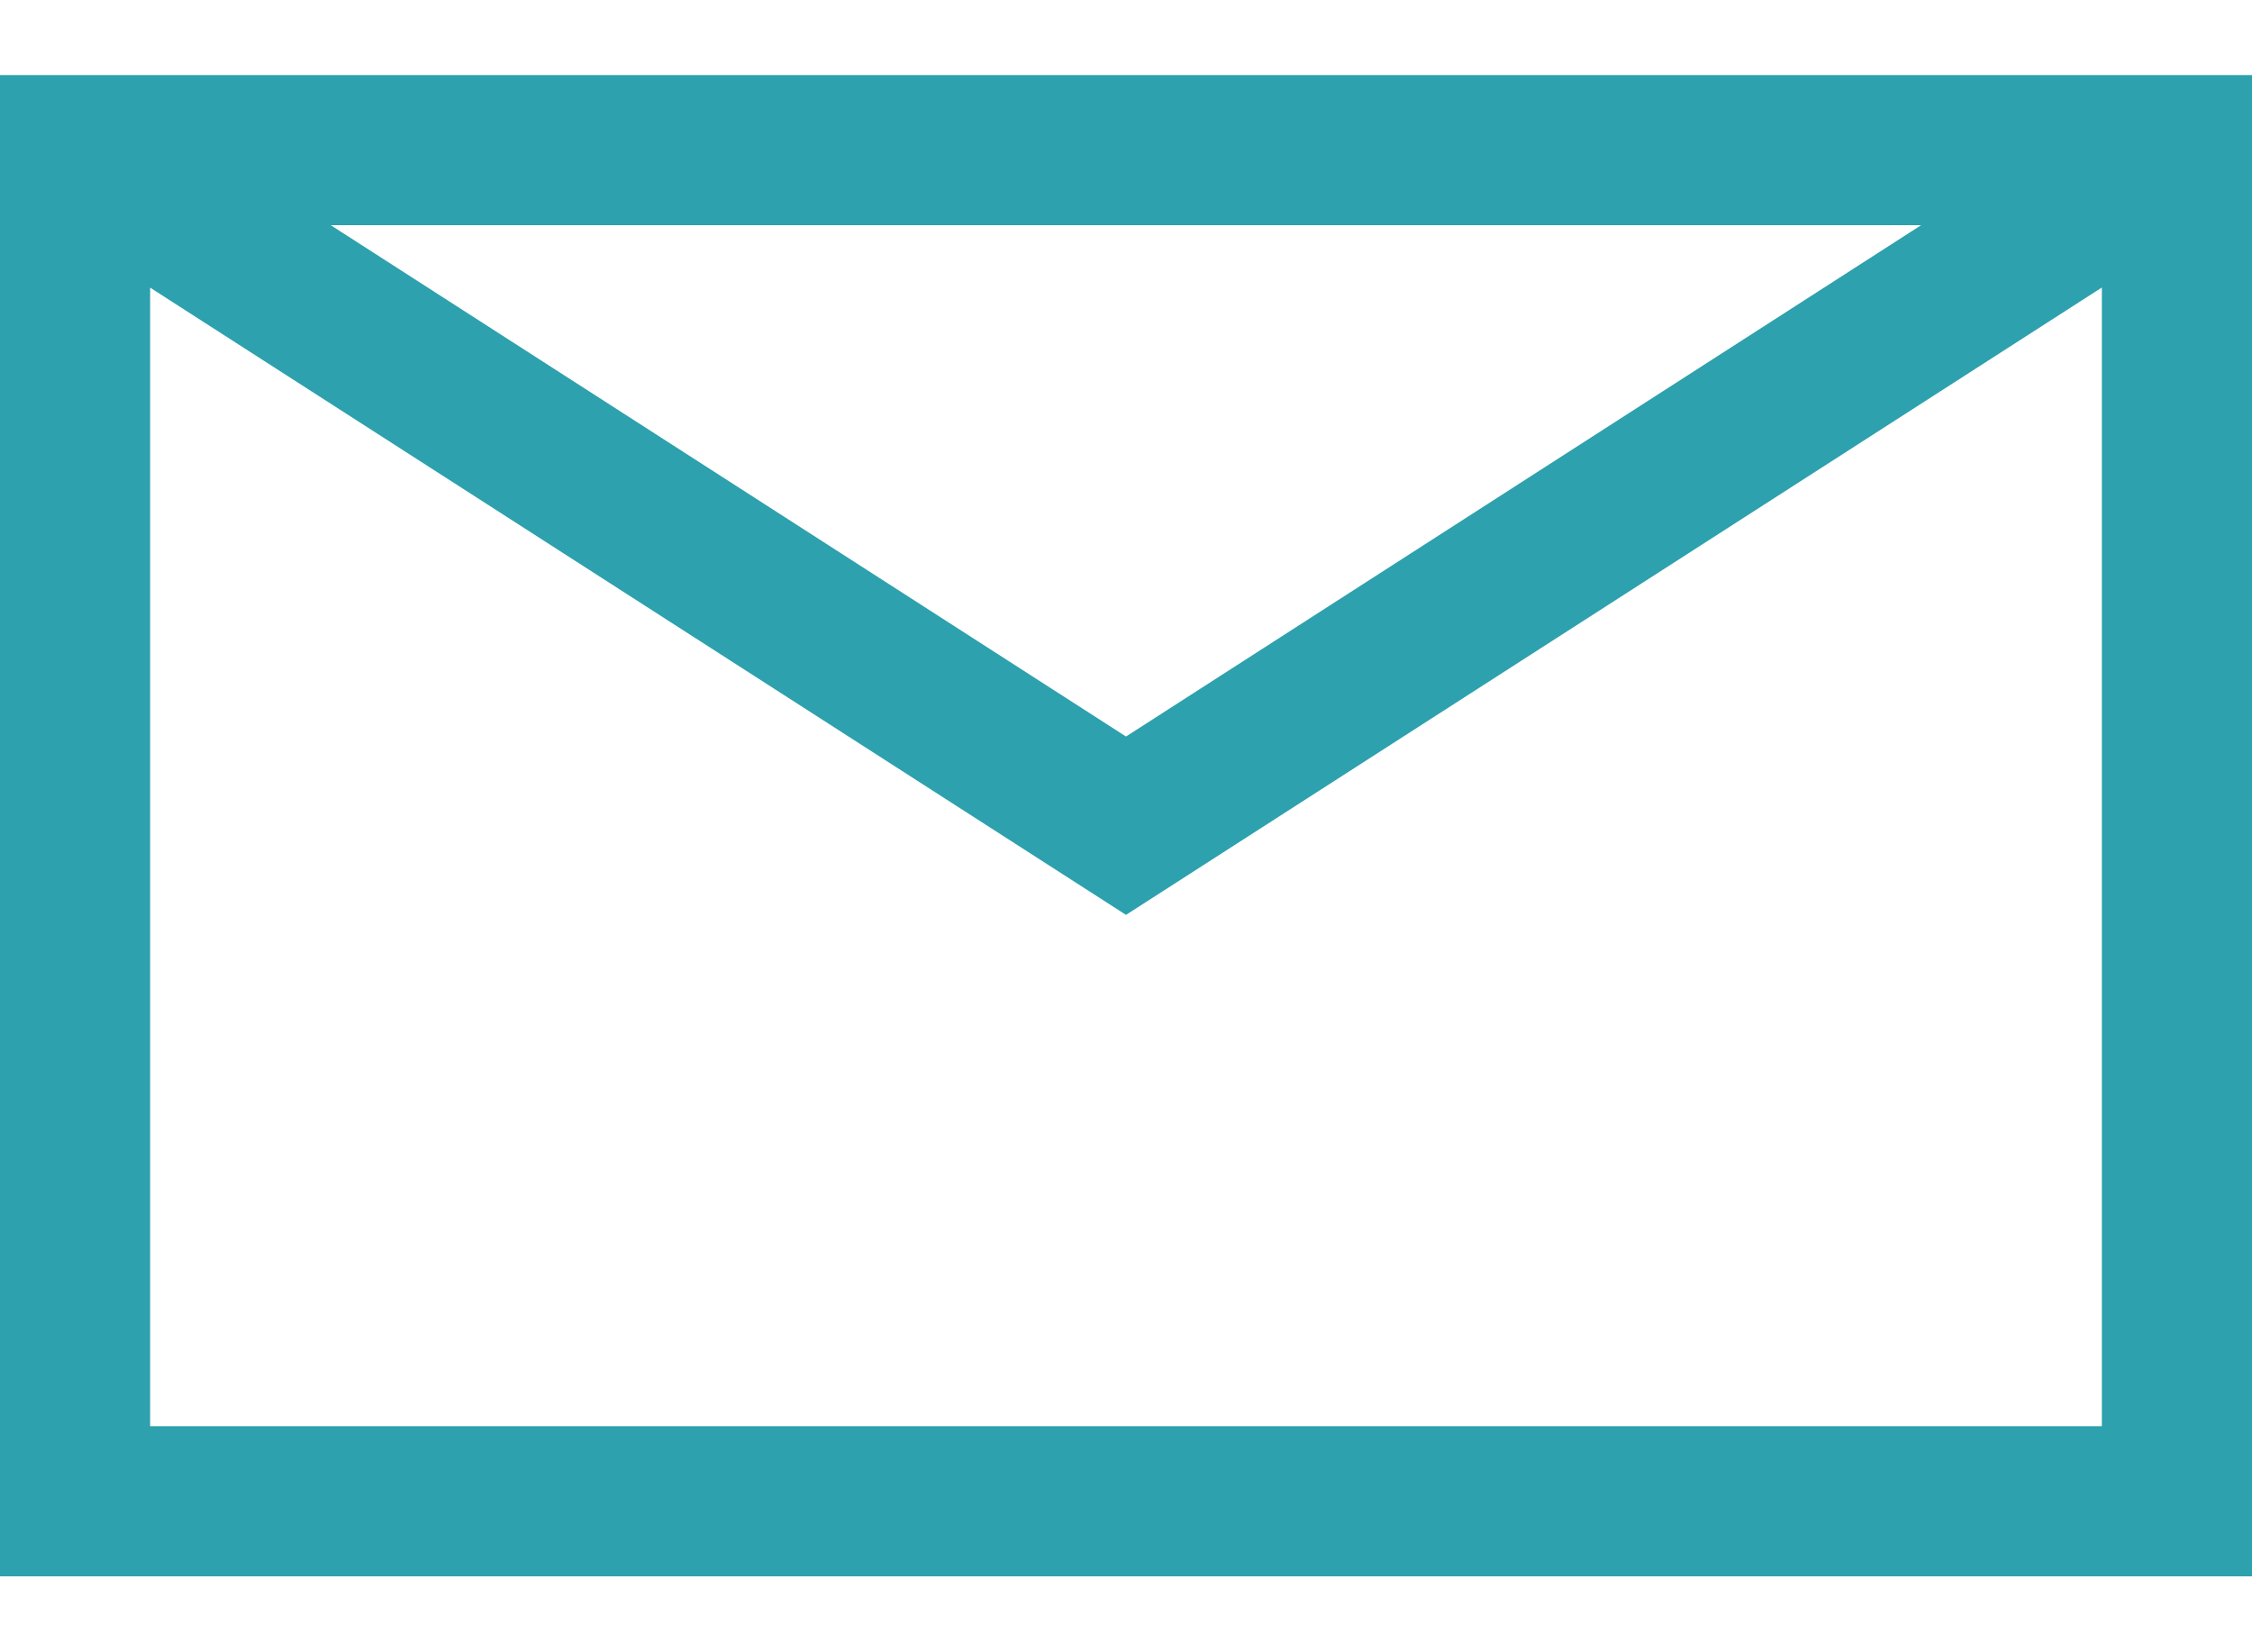
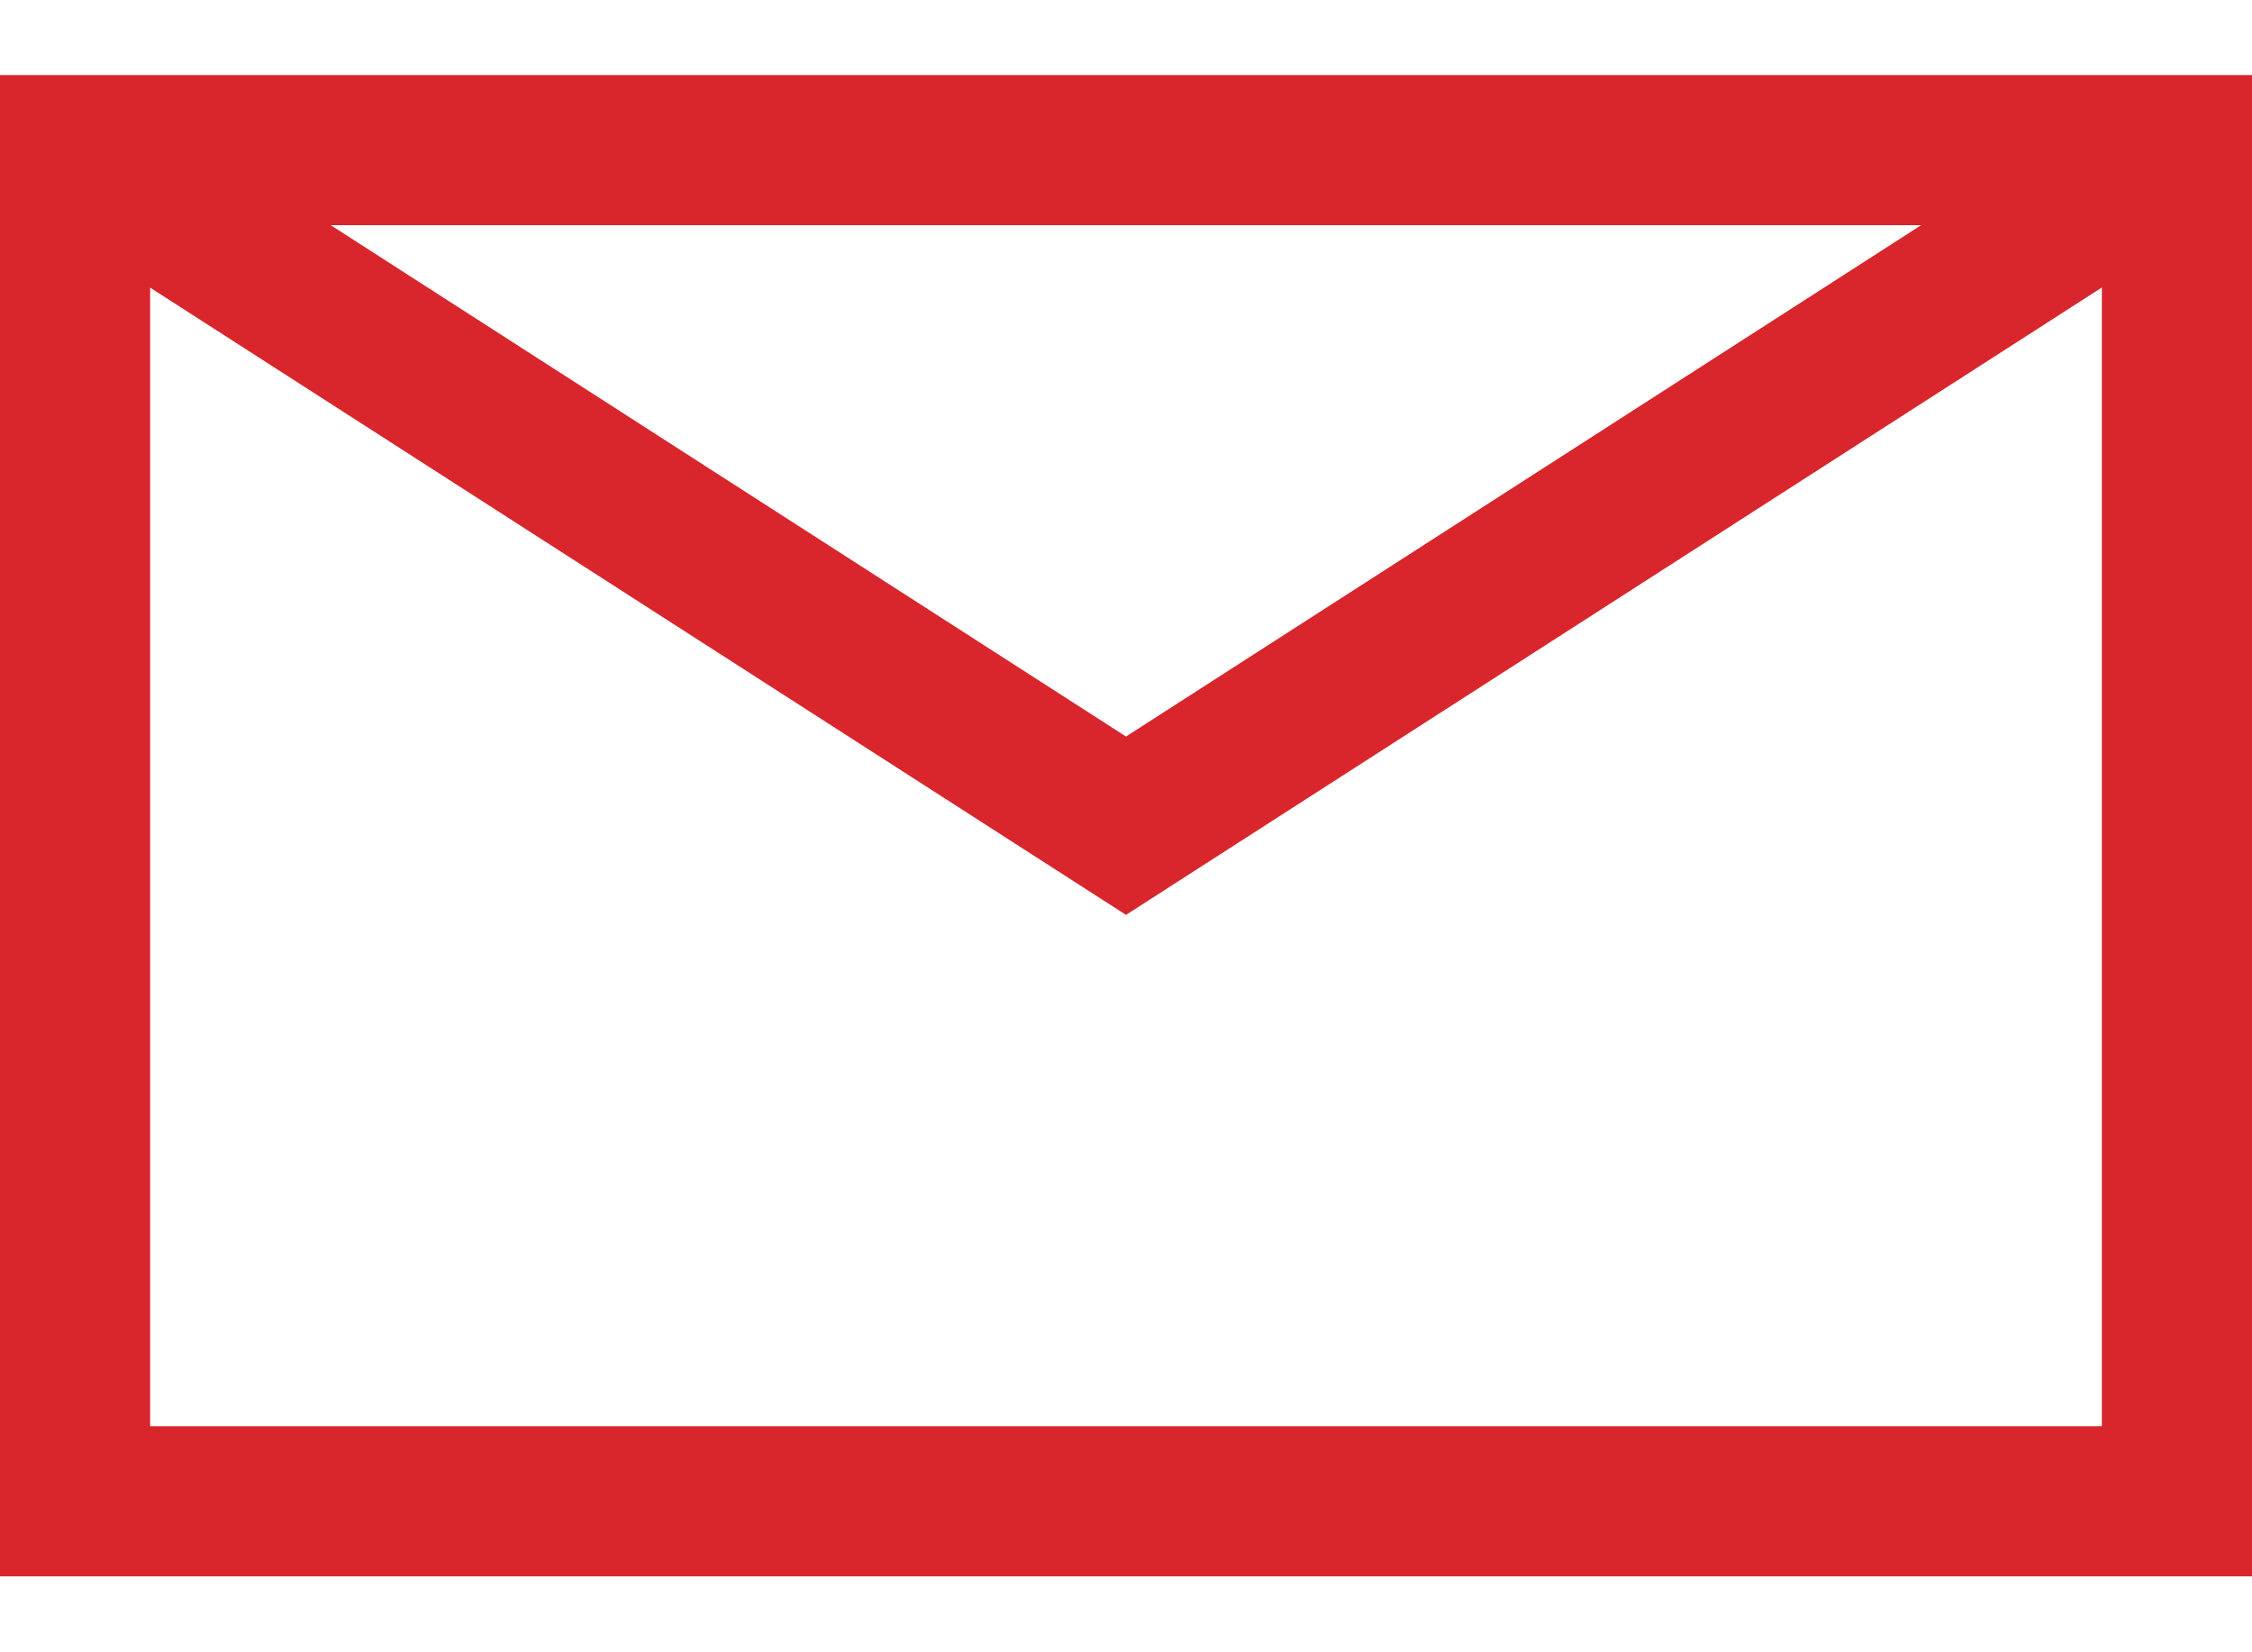
<svg xmlns="http://www.w3.org/2000/svg" width="15px" height="11px" viewBox="0 0 15 11" version="1.1">
  <g id="Page-1" stroke="none" stroke-width="1" fill="none" fill-rule="evenodd">
-     <g id="Edit" transform="translate(-510, -384)" fill="#2DA1AD" fill-rule="nonzero">
+     <g id="Edit" transform="translate(-510, -384)" fill="#d8262c" fill-rule="nonzero">
      <g id="Icon-/-email" transform="translate(510, 384.5)">
        <path d="M15,0 L15,10 L0,10 L0,0 L15,0 Z M14,1.415 L7.5,5.594 L1,1.416 L1,9 L14,9 L14,1.415 Z M12.796,1 L2.203,1 L7.5,4.406 L12.796,1 Z" id="Combined-Shape" />
      </g>
    </g>
  </g>
</svg>
